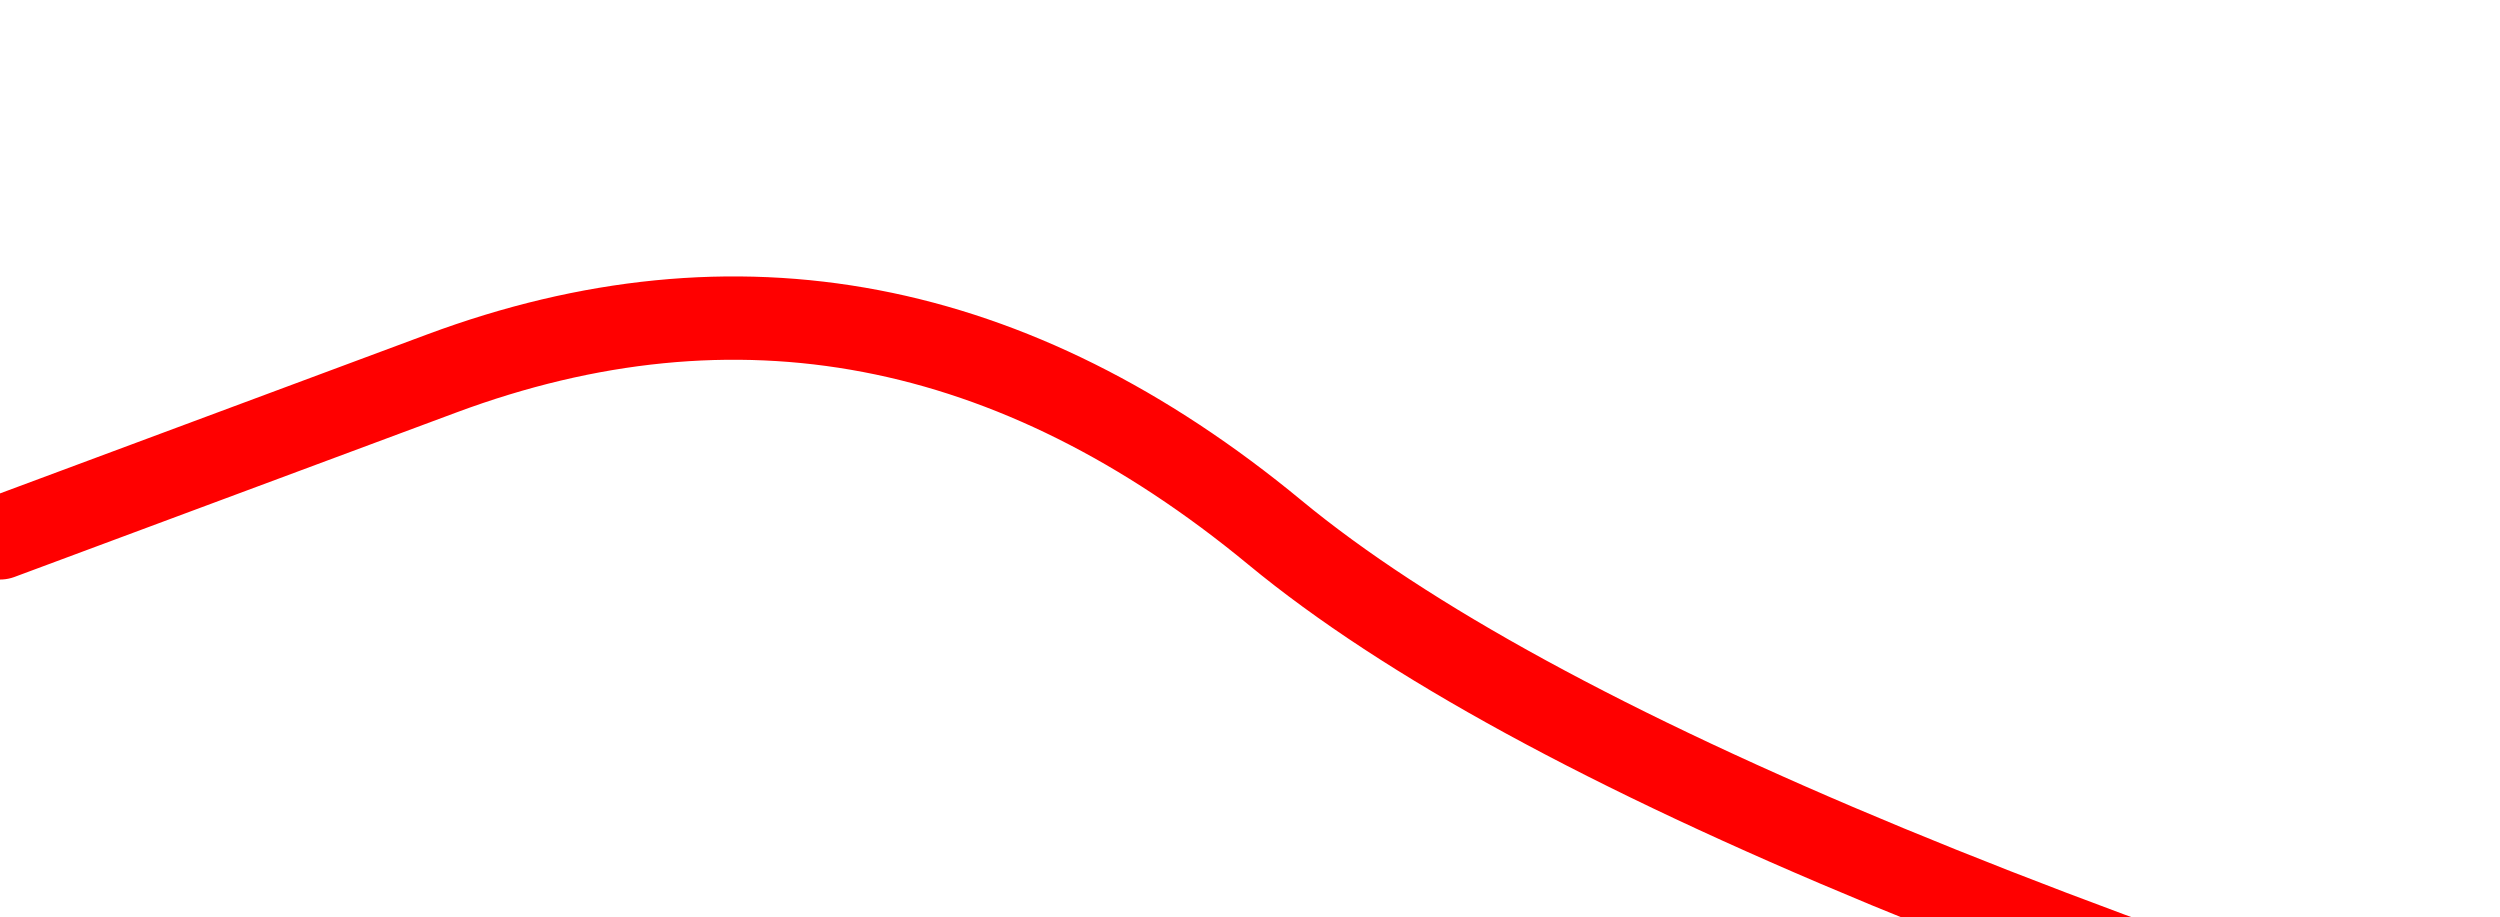
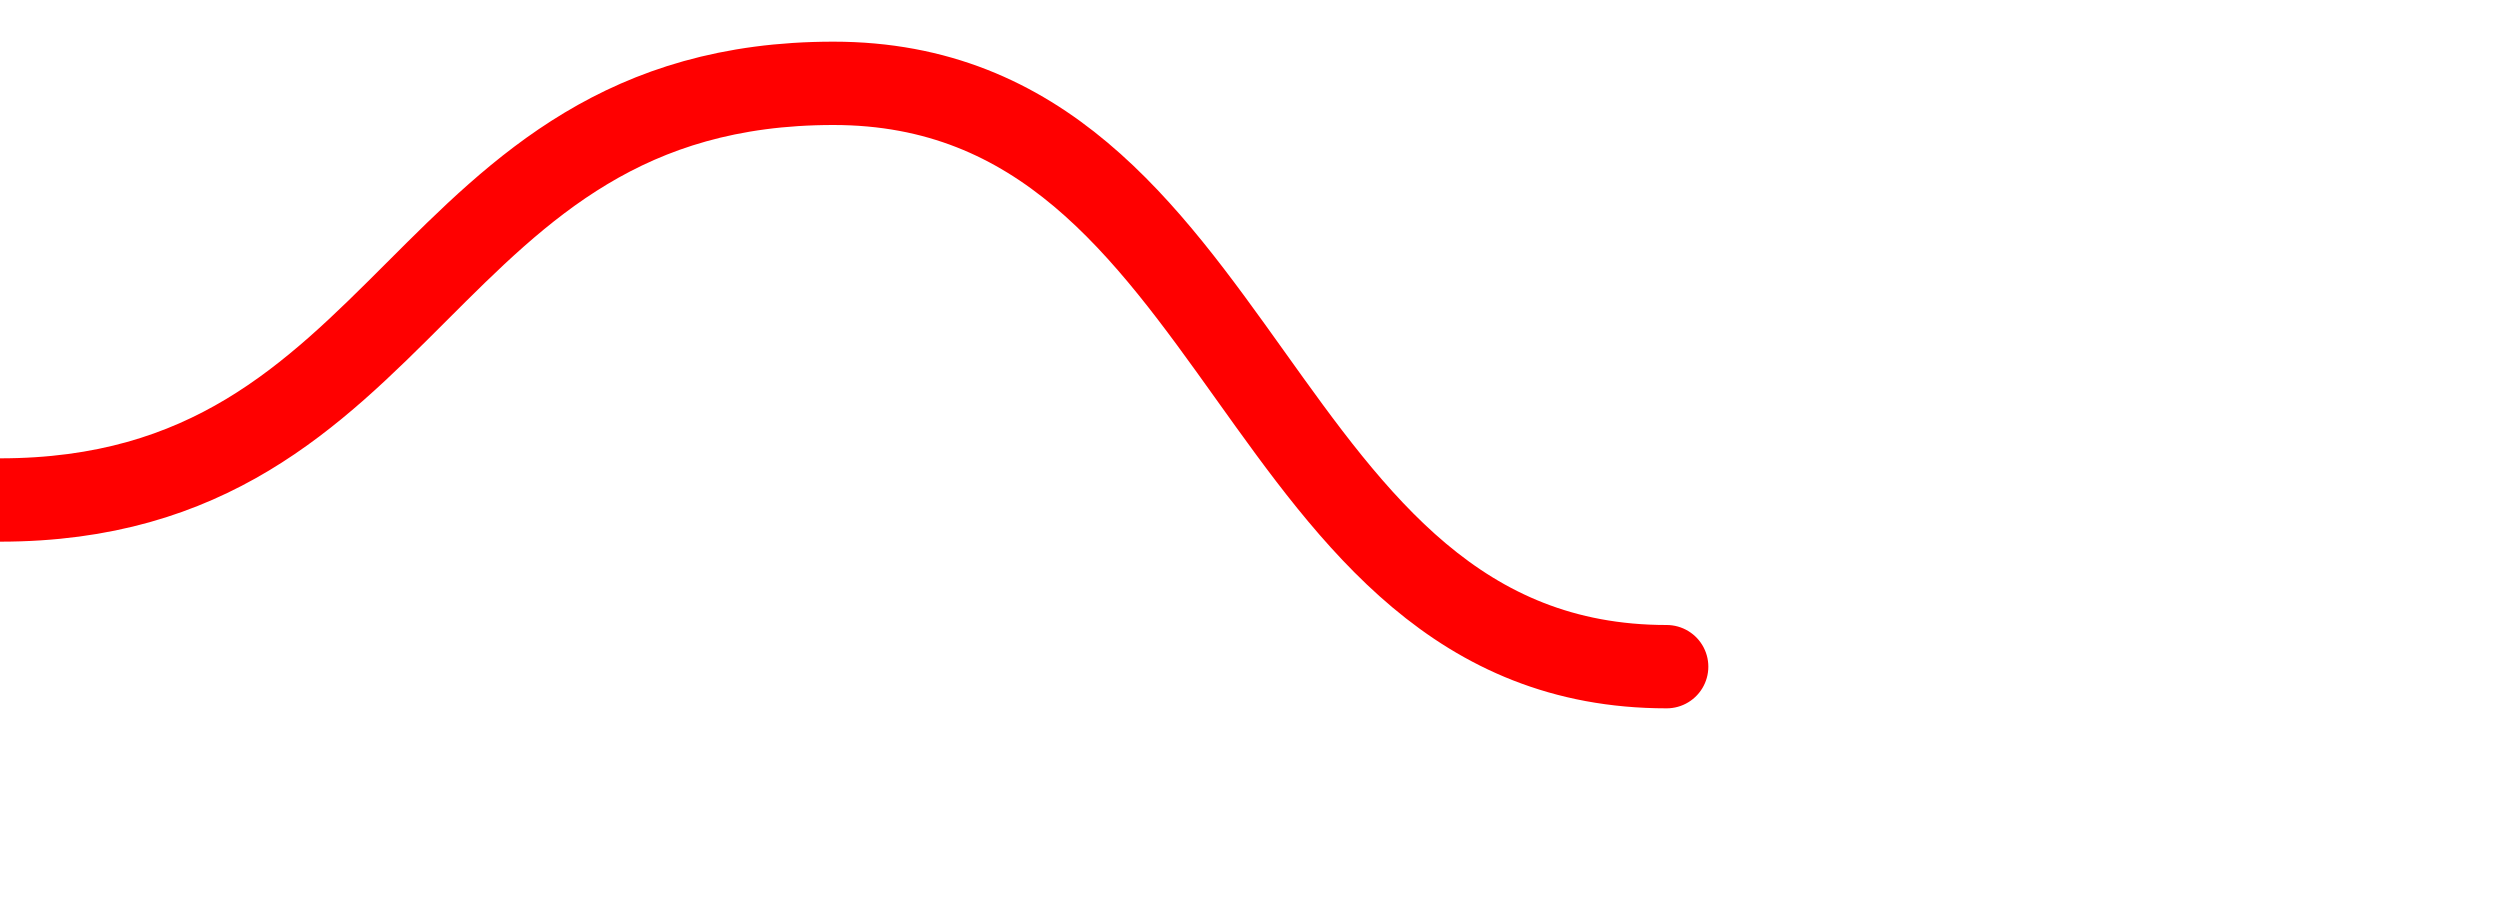
<svg xmlns="http://www.w3.org/2000/svg" viewBox="0 0 300 110" height="110" width="300">
  <g>
-     <path stroke-linecap="round" stroke-width="10" stroke="red" fill="none" d="M 0,64.545 Q 0,64.545 53,44.818 t 100,19.091 200,82.727 " />
+     <path stroke-linejoin="round" stroke-linecap="round" stroke-width="10" stroke="red" fill="none" d="M 0,60 C 50,60 50,10 100,10  150,10 150,80 200,80 " />
  </g>
</svg>
